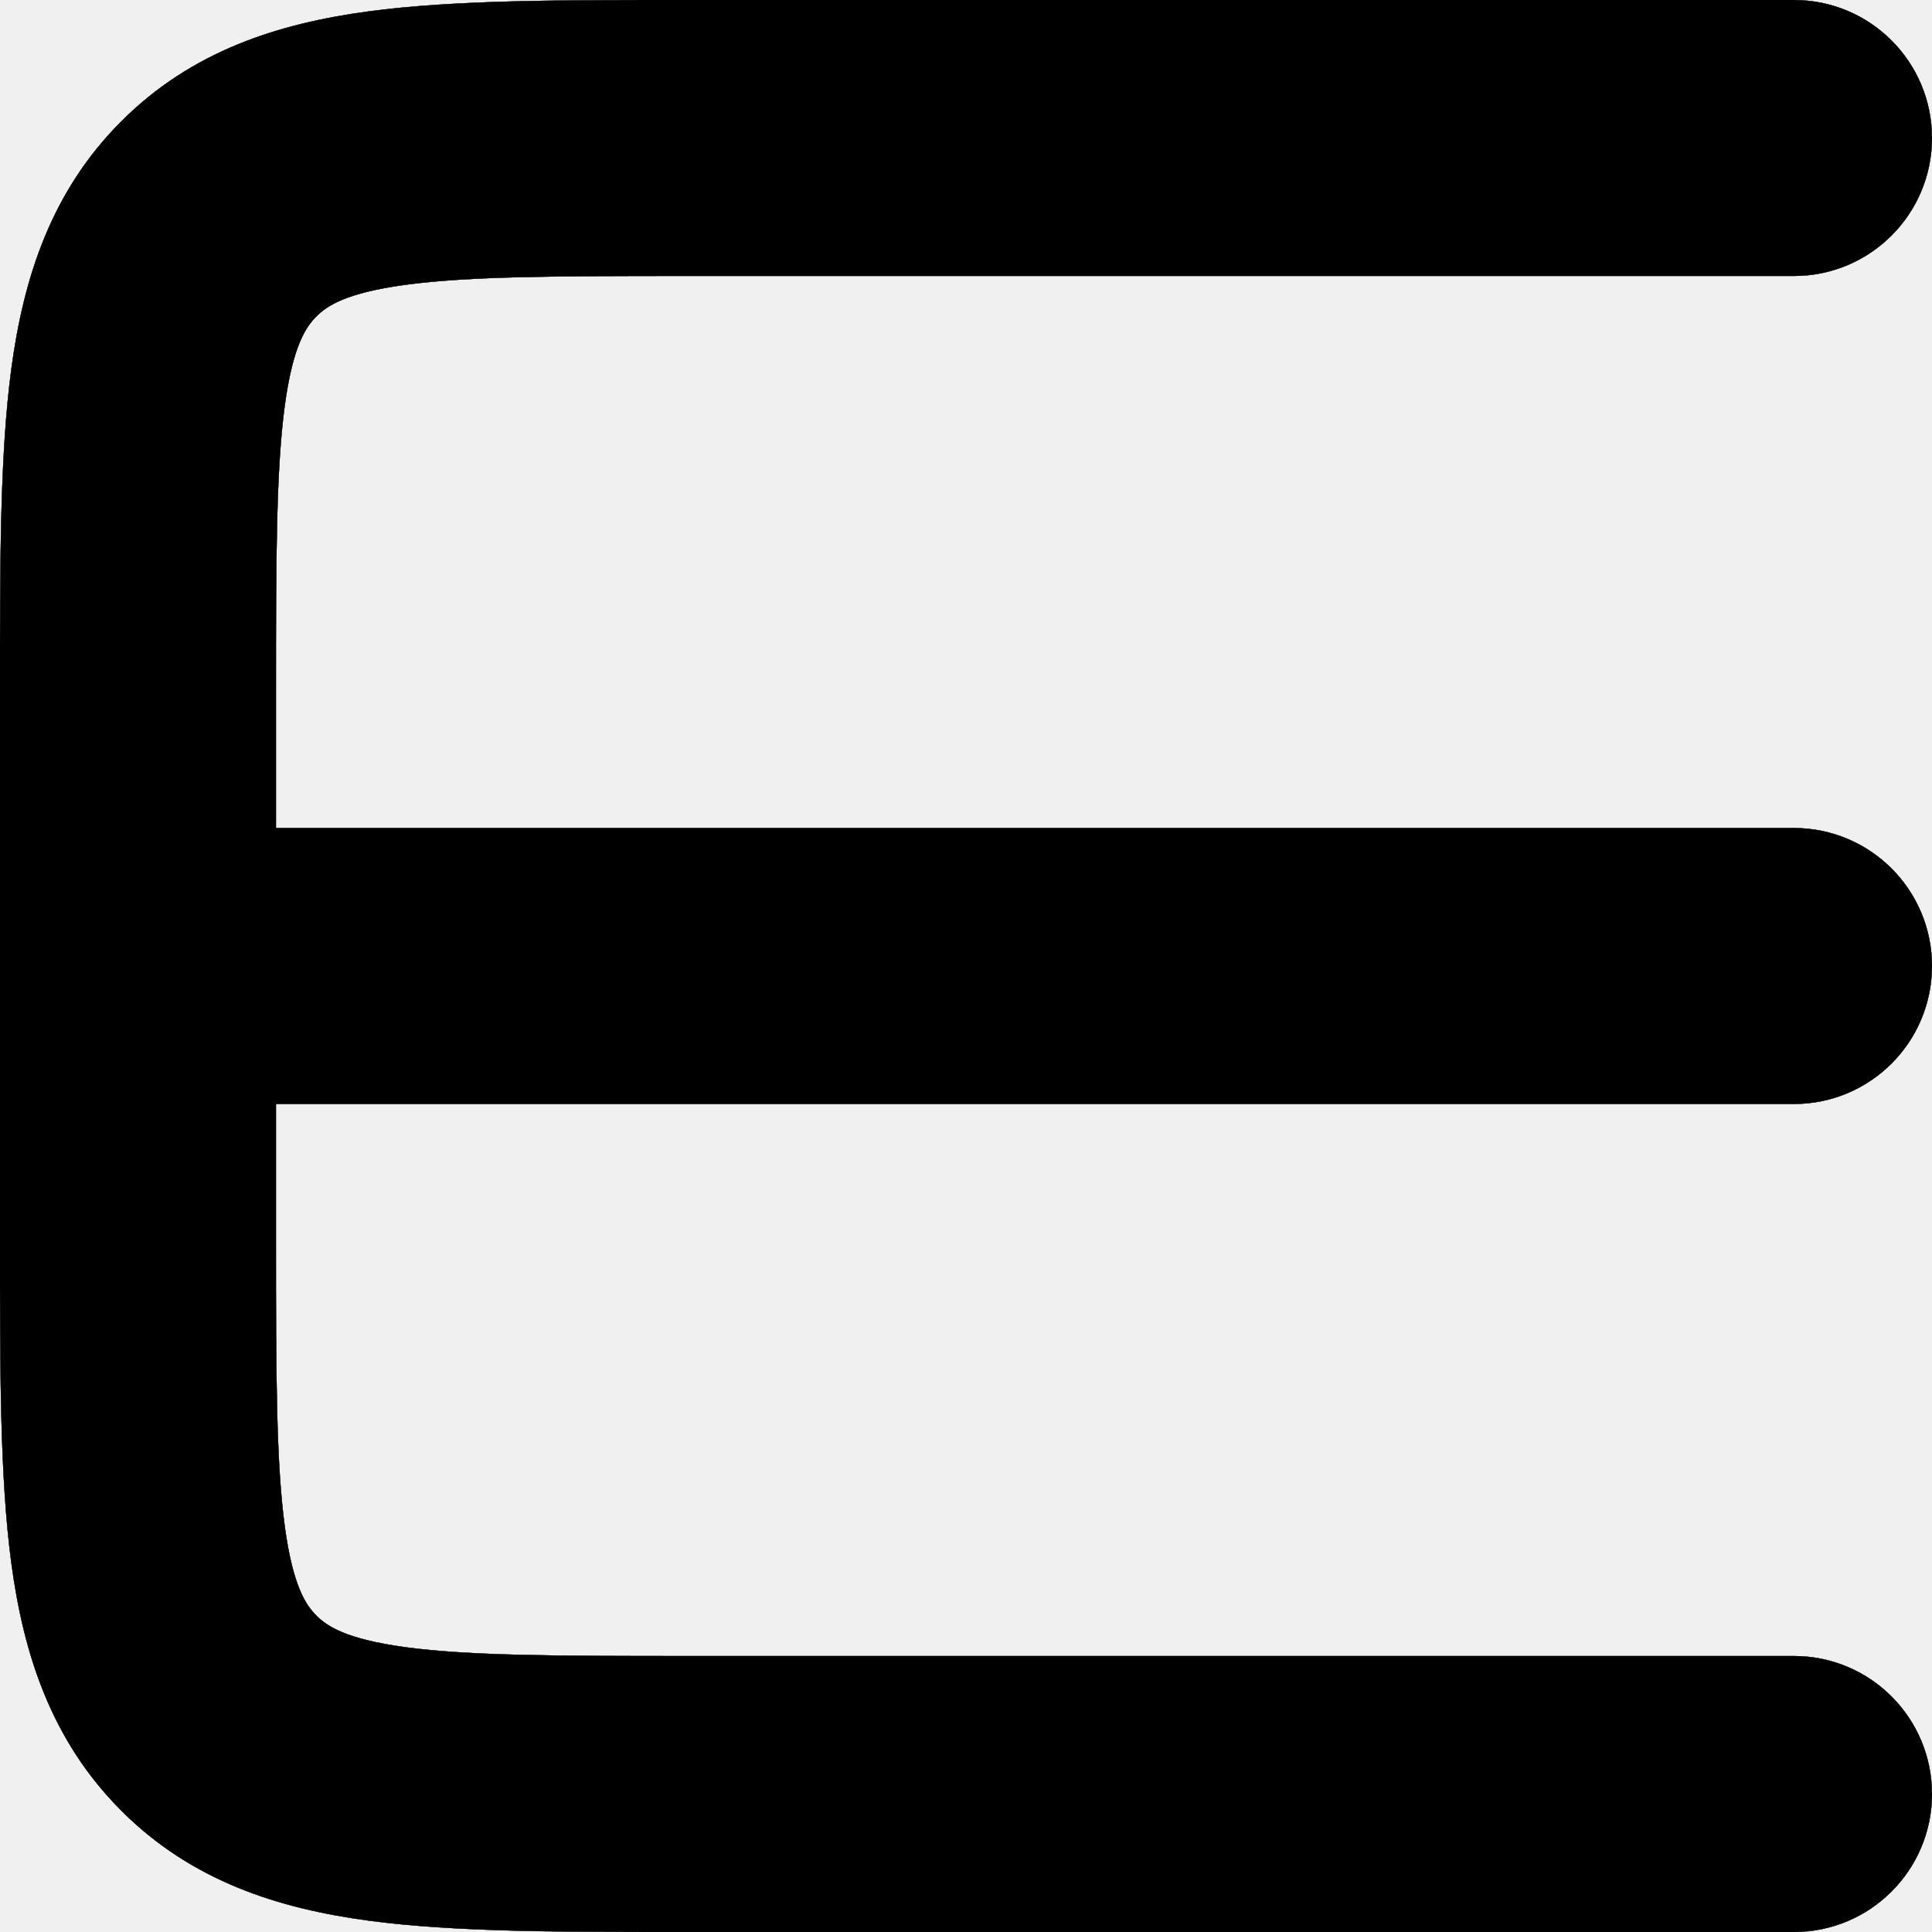
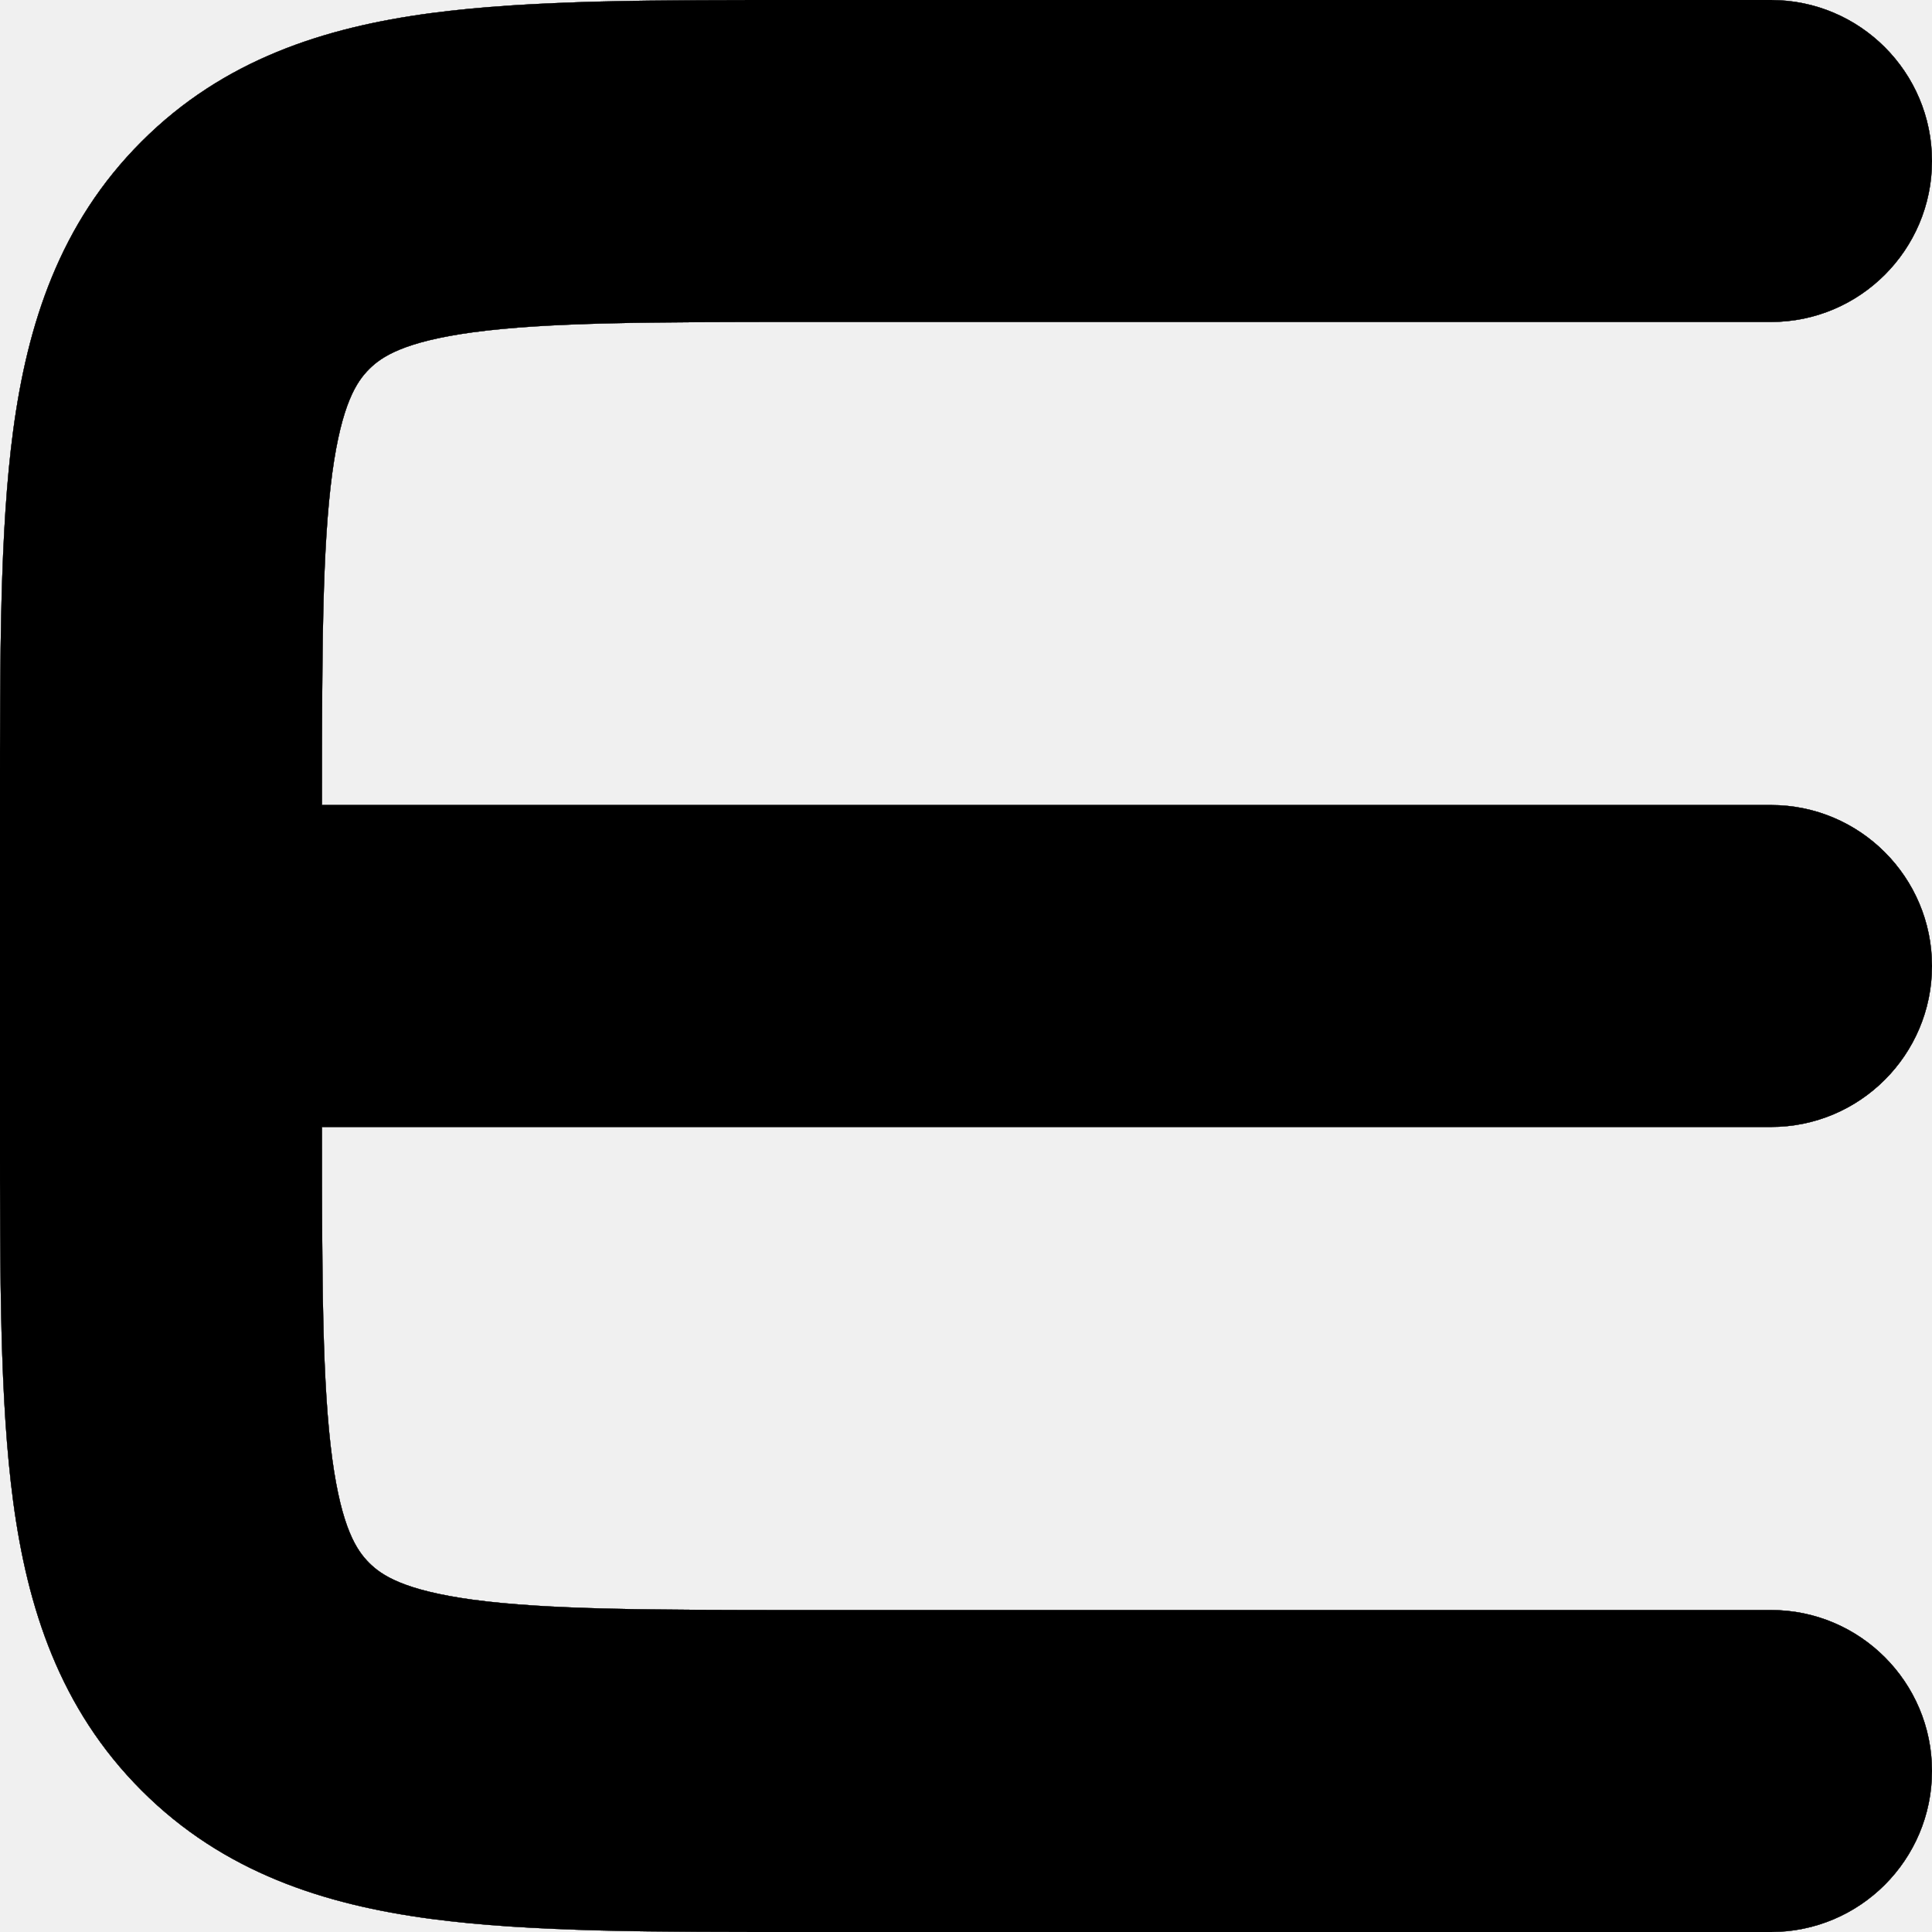
- <svg xmlns="http://www.w3.org/2000/svg" width="14" height="14" viewBox="0 0 14 14" fill="none">
-   <path d="M5.65705e-06 9V5C5.65681e-06 4.085 -0.002 3.299 0.082 2.672C0.17 2.016 0.369 1.388 0.879 0.879C1.388 0.369 2.016 0.17 2.672 0.082C3.299 -0.002 4.085 5.65705e-06 5 5.65705e-06H13C13.552 5.65705e-06 14 0.448 14 1C14 1.552 13.552 2 13 2H5C4.029 2 3.401 2.002 2.938 2.064C2.505 2.123 2.369 2.217 2.293 2.293C2.217 2.369 2.123 2.505 2.064 2.938C2.002 3.401 2 4.029 2 5V6H13C13.552 6 14 6.448 14 7C14 7.552 13.552 8 13 8H2V9C2 9.971 2.002 10.599 2.064 11.062C2.123 11.495 2.217 11.631 2.293 11.707C2.369 11.783 2.505 11.877 2.938 11.936C3.401 11.998 4.029 12 5 12H13C13.552 12 14 12.448 14 13C14 13.552 13.552 14 13 14H5C4.085 14 3.299 14.002 2.672 13.918C2.016 13.83 1.388 13.631 0.879 13.121C0.369 12.611 0.17 11.983 0.082 11.328C-0.002 10.701 5.65705e-06 9.915 5.65705e-06 9Z" fill="black" style="mix-blend-mode:overlay" />
-   <path d="M5.65705e-06 9V5C5.65681e-06 4.085 -0.002 3.299 0.082 2.672C0.17 2.016 0.369 1.388 0.879 0.879C1.388 0.369 2.016 0.17 2.672 0.082C3.299 -0.002 4.085 5.65705e-06 5 5.65705e-06H13C13.552 5.65705e-06 14 0.448 14 1C14 1.552 13.552 2 13 2H5C4.029 2 3.401 2.002 2.938 2.064C2.505 2.123 2.369 2.217 2.293 2.293C2.217 2.369 2.123 2.505 2.064 2.938C2.002 3.401 2 4.029 2 5V6H13C13.552 6 14 6.448 14 7C14 7.552 13.552 8 13 8H2V9C2 9.971 2.002 10.599 2.064 11.062C2.123 11.495 2.217 11.631 2.293 11.707C2.369 11.783 2.505 11.877 2.938 11.936C3.401 11.998 4.029 12 5 12H13C13.552 12 14 12.448 14 13C14 13.552 13.552 14 13 14H5C4.085 14 3.299 14.002 2.672 13.918C2.016 13.83 1.388 13.631 0.879 13.121C0.369 12.611 0.17 11.983 0.082 11.328C-0.002 10.701 5.65705e-06 9.915 5.65705e-06 9Z" fill="black" fill-opacity="0.983" />
-   <path d="M5.65705e-06 9V5C5.65681e-06 4.085 -0.002 3.299 0.082 2.672C0.17 2.016 0.369 1.388 0.879 0.879C1.388 0.369 2.016 0.17 2.672 0.082C3.299 -0.002 4.085 5.65705e-06 5 5.65705e-06H13C13.552 5.65705e-06 14 0.448 14 1C14 1.552 13.552 2 13 2H5C4.029 2 3.401 2.002 2.938 2.064C2.505 2.123 2.369 2.217 2.293 2.293C2.217 2.369 2.123 2.505 2.064 2.938C2.002 3.401 2 4.029 2 5V6H13C13.552 6 14 6.448 14 7C14 7.552 13.552 8 13 8H2V9C2 9.971 2.002 10.599 2.064 11.062C2.123 11.495 2.217 11.631 2.293 11.707C2.369 11.783 2.505 11.877 2.938 11.936C3.401 11.998 4.029 12 5 12H13C13.552 12 14 12.448 14 13C14 13.552 13.552 14 13 14H5C4.085 14 3.299 14.002 2.672 13.918C2.016 13.83 1.388 13.631 0.879 13.121C0.369 12.611 0.17 11.983 0.082 11.328C-0.002 10.701 5.65705e-06 9.915 5.65705e-06 9Z" fill="white" style="mix-blend-mode:difference" />
-   <path d="M5.65705e-06 9V5C5.65681e-06 4.085 -0.002 3.299 0.082 2.672C0.17 2.016 0.369 1.388 0.879 0.879C1.388 0.369 2.016 0.17 2.672 0.082C3.299 -0.002 4.085 5.65705e-06 5 5.65705e-06H13C13.552 5.65705e-06 14 0.448 14 1C14 1.552 13.552 2 13 2H5C4.029 2 3.401 2.002 2.938 2.064C2.505 2.123 2.369 2.217 2.293 2.293C2.217 2.369 2.123 2.505 2.064 2.938C2.002 3.401 2 4.029 2 5V6H13C13.552 6 14 6.448 14 7C14 7.552 13.552 8 13 8H2V9C2 9.971 2.002 10.599 2.064 11.062C2.123 11.495 2.217 11.631 2.293 11.707C2.369 11.783 2.505 11.877 2.938 11.936C3.401 11.998 4.029 12 5 12H13C13.552 12 14 12.448 14 13C14 13.552 13.552 14 13 14H5C4.085 14 3.299 14.002 2.672 13.918C2.016 13.83 1.388 13.631 0.879 13.121C0.369 12.611 0.17 11.983 0.082 11.328C-0.002 10.701 5.65705e-06 9.915 5.65705e-06 9Z" fill="black" style="mix-blend-mode:saturation" />
-   <path d="M5.65705e-06 9V5C5.65681e-06 4.085 -0.002 3.299 0.082 2.672C0.17 2.016 0.369 1.388 0.879 0.879C1.388 0.369 2.016 0.17 2.672 0.082C3.299 -0.002 4.085 5.65705e-06 5 5.65705e-06H13C13.552 5.65705e-06 14 0.448 14 1C14 1.552 13.552 2 13 2H5C4.029 2 3.401 2.002 2.938 2.064C2.505 2.123 2.369 2.217 2.293 2.293C2.217 2.369 2.123 2.505 2.064 2.938C2.002 3.401 2 4.029 2 5V6H13C13.552 6 14 6.448 14 7C14 7.552 13.552 8 13 8H2V9C2 9.971 2.002 10.599 2.064 11.062C2.123 11.495 2.217 11.631 2.293 11.707C2.369 11.783 2.505 11.877 2.938 11.936C3.401 11.998 4.029 12 5 12H13C13.552 12 14 12.448 14 13C14 13.552 13.552 14 13 14H5C4.085 14 3.299 14.002 2.672 13.918C2.016 13.83 1.388 13.631 0.879 13.121C0.369 12.611 0.17 11.983 0.082 11.328C-0.002 10.701 5.65705e-06 9.915 5.65705e-06 9Z" fill="black" style="mix-blend-mode:color-burn" />
+ <svg xmlns="http://www.w3.org/2000/svg" width="12" height="12" viewBox="0 0 12 12" fill="none">
+   <path d="M5.65705e-06 7V5C5.65681e-06 4.085 -0.002 3.299 0.082 2.672C0.17 2.016 0.369 1.388 0.879 0.879C1.388 0.369 2.016 0.17 2.672 0.082C3.299 -0.002 4.085 5.65705e-06 5 5.65705e-06H11C11.552 5.65705e-06 12 0.448 12 1C12 1.552 11.552 2 11 2H5C4.029 2 3.401 2.002 2.938 2.064C2.505 2.123 2.369 2.217 2.293 2.293C2.217 2.369 2.123 2.505 2.064 2.938C2.002 3.401 2 4.029 2 5H11C11.552 5 12 5.448 12 6C12 6.552 11.552 7 11 7H2C2 7.971 2.002 8.599 2.064 9.062C2.123 9.495 2.217 9.631 2.293 9.707C2.369 9.783 2.505 9.877 2.938 9.936C3.401 9.998 4.029 10 5 10H11C11.552 10 12 10.448 12 11C12 11.552 11.552 12 11 12H5C4.085 12 3.299 12.002 2.672 11.918C2.016 11.83 1.388 11.631 0.879 11.121C0.369 10.611 0.17 9.984 0.082 9.328C-0.002 8.701 5.65705e-06 7.915 5.65705e-06 7Z" fill="black" style="mix-blend-mode:overlay" />
+   <path d="M5.65705e-06 7V5C5.65681e-06 4.085 -0.002 3.299 0.082 2.672C0.17 2.016 0.369 1.388 0.879 0.879C1.388 0.369 2.016 0.17 2.672 0.082C3.299 -0.002 4.085 5.65705e-06 5 5.65705e-06H11C11.552 5.65705e-06 12 0.448 12 1C12 1.552 11.552 2 11 2H5C4.029 2 3.401 2.002 2.938 2.064C2.505 2.123 2.369 2.217 2.293 2.293C2.217 2.369 2.123 2.505 2.064 2.938C2.002 3.401 2 4.029 2 5H11C11.552 5 12 5.448 12 6C12 6.552 11.552 7 11 7H2C2 7.971 2.002 8.599 2.064 9.062C2.123 9.495 2.217 9.631 2.293 9.707C2.369 9.783 2.505 9.877 2.938 9.936C3.401 9.998 4.029 10 5 10H11C11.552 10 12 10.448 12 11C12 11.552 11.552 12 11 12H5C4.085 12 3.299 12.002 2.672 11.918C2.016 11.83 1.388 11.631 0.879 11.121C0.369 10.611 0.17 9.984 0.082 9.328C-0.002 8.701 5.65705e-06 7.915 5.65705e-06 7Z" fill="black" fill-opacity="0.983" />
+   <path d="M5.65705e-06 7V5C5.65681e-06 4.085 -0.002 3.299 0.082 2.672C0.17 2.016 0.369 1.388 0.879 0.879C1.388 0.369 2.016 0.17 2.672 0.082C3.299 -0.002 4.085 5.65705e-06 5 5.65705e-06H11C11.552 5.65705e-06 12 0.448 12 1C12 1.552 11.552 2 11 2H5C4.029 2 3.401 2.002 2.938 2.064C2.505 2.123 2.369 2.217 2.293 2.293C2.217 2.369 2.123 2.505 2.064 2.938C2.002 3.401 2 4.029 2 5H11C11.552 5 12 5.448 12 6C12 6.552 11.552 7 11 7H2C2 7.971 2.002 8.599 2.064 9.062C2.123 9.495 2.217 9.631 2.293 9.707C2.369 9.783 2.505 9.877 2.938 9.936C3.401 9.998 4.029 10 5 10H11C11.552 10 12 10.448 12 11C12 11.552 11.552 12 11 12H5C4.085 12 3.299 12.002 2.672 11.918C2.016 11.83 1.388 11.631 0.879 11.121C0.369 10.611 0.17 9.984 0.082 9.328C-0.002 8.701 5.65705e-06 7.915 5.65705e-06 7Z" fill="white" style="mix-blend-mode:difference" />
+   <path d="M5.65705e-06 7V5C5.65681e-06 4.085 -0.002 3.299 0.082 2.672C0.17 2.016 0.369 1.388 0.879 0.879C1.388 0.369 2.016 0.17 2.672 0.082C3.299 -0.002 4.085 5.65705e-06 5 5.65705e-06H11C11.552 5.65705e-06 12 0.448 12 1C12 1.552 11.552 2 11 2H5C4.029 2 3.401 2.002 2.938 2.064C2.505 2.123 2.369 2.217 2.293 2.293C2.217 2.369 2.123 2.505 2.064 2.938C2.002 3.401 2 4.029 2 5H11C11.552 5 12 5.448 12 6C12 6.552 11.552 7 11 7H2C2 7.971 2.002 8.599 2.064 9.062C2.123 9.495 2.217 9.631 2.293 9.707C2.369 9.783 2.505 9.877 2.938 9.936C3.401 9.998 4.029 10 5 10H11C11.552 10 12 10.448 12 11C12 11.552 11.552 12 11 12H5C4.085 12 3.299 12.002 2.672 11.918C2.016 11.83 1.388 11.631 0.879 11.121C0.369 10.611 0.17 9.984 0.082 9.328C-0.002 8.701 5.65705e-06 7.915 5.65705e-06 7Z" fill="black" style="mix-blend-mode:saturation" />
+   <path d="M5.65705e-06 7V5C5.65681e-06 4.085 -0.002 3.299 0.082 2.672C0.17 2.016 0.369 1.388 0.879 0.879C1.388 0.369 2.016 0.17 2.672 0.082C3.299 -0.002 4.085 5.65705e-06 5 5.65705e-06H11C11.552 5.65705e-06 12 0.448 12 1C12 1.552 11.552 2 11 2H5C4.029 2 3.401 2.002 2.938 2.064C2.505 2.123 2.369 2.217 2.293 2.293C2.217 2.369 2.123 2.505 2.064 2.938C2.002 3.401 2 4.029 2 5H11C11.552 5 12 5.448 12 6C12 6.552 11.552 7 11 7H2C2 7.971 2.002 8.599 2.064 9.062C2.123 9.495 2.217 9.631 2.293 9.707C2.369 9.783 2.505 9.877 2.938 9.936C3.401 9.998 4.029 10 5 10H11C11.552 10 12 10.448 12 11C12 11.552 11.552 12 11 12H5C4.085 12 3.299 12.002 2.672 11.918C2.016 11.83 1.388 11.631 0.879 11.121C0.369 10.611 0.17 9.984 0.082 9.328C-0.002 8.701 5.65705e-06 7.915 5.65705e-06 7Z" fill="black" style="mix-blend-mode:color-burn" />
</svg>
